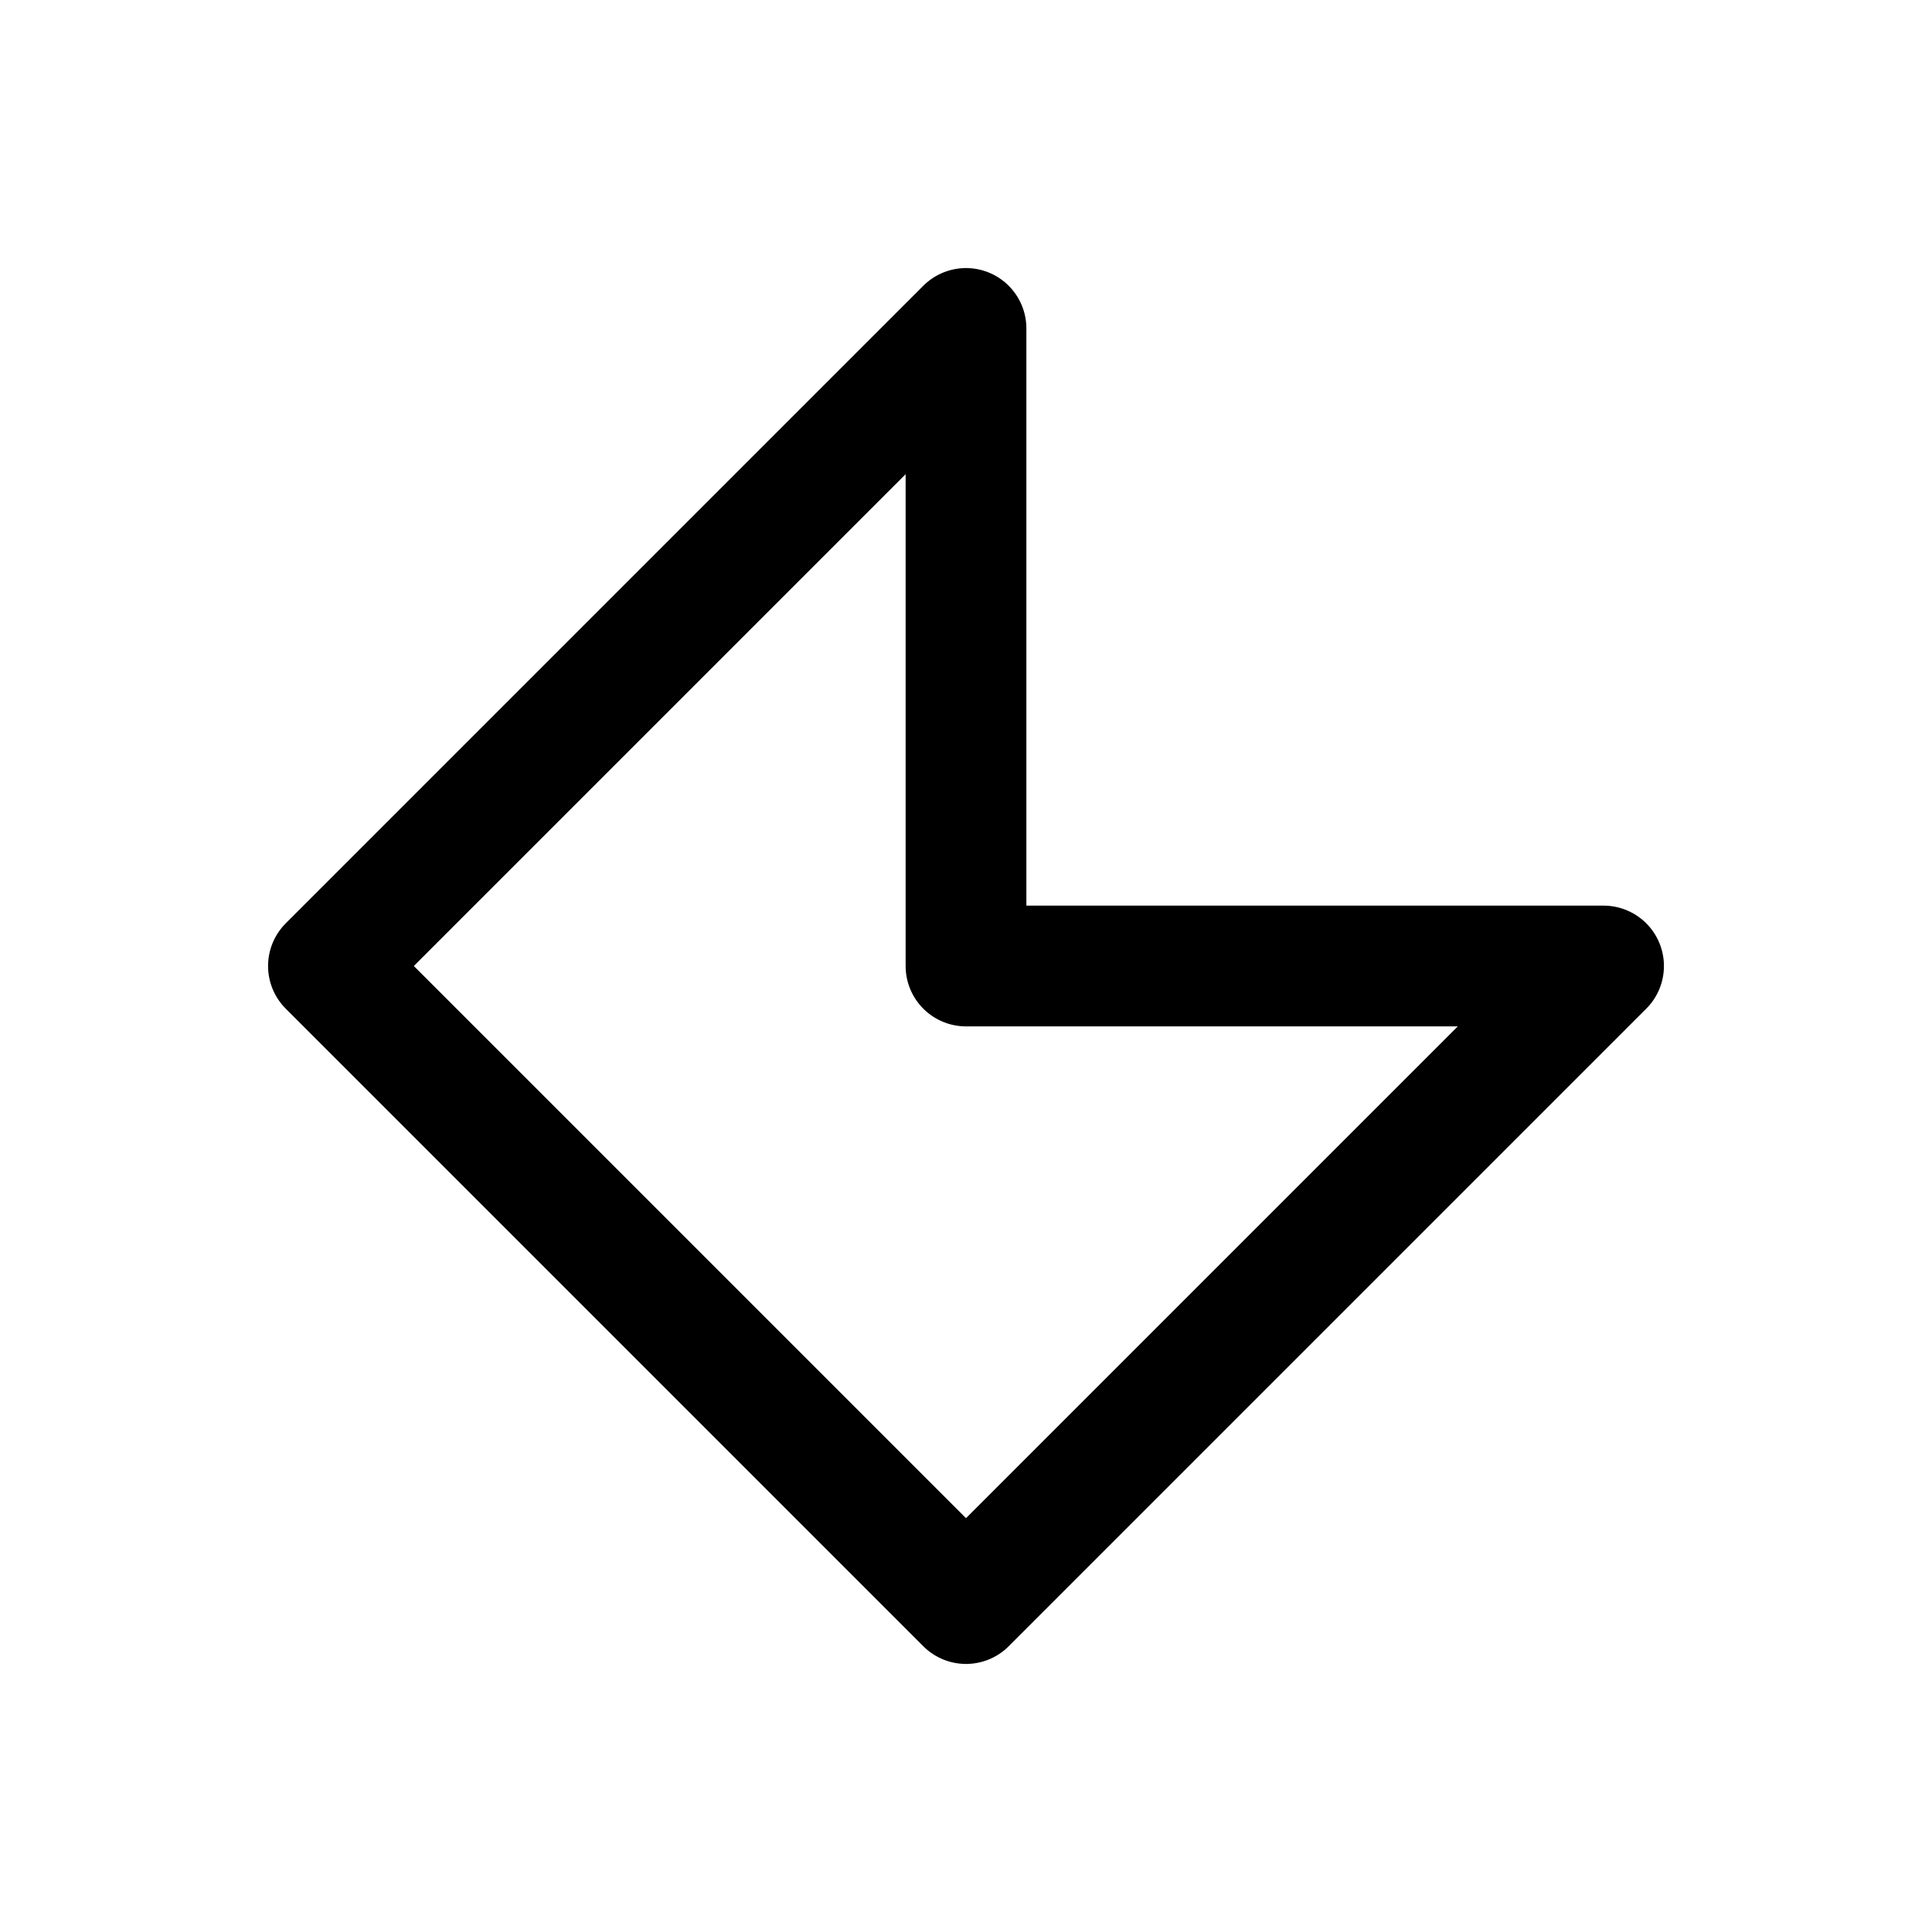
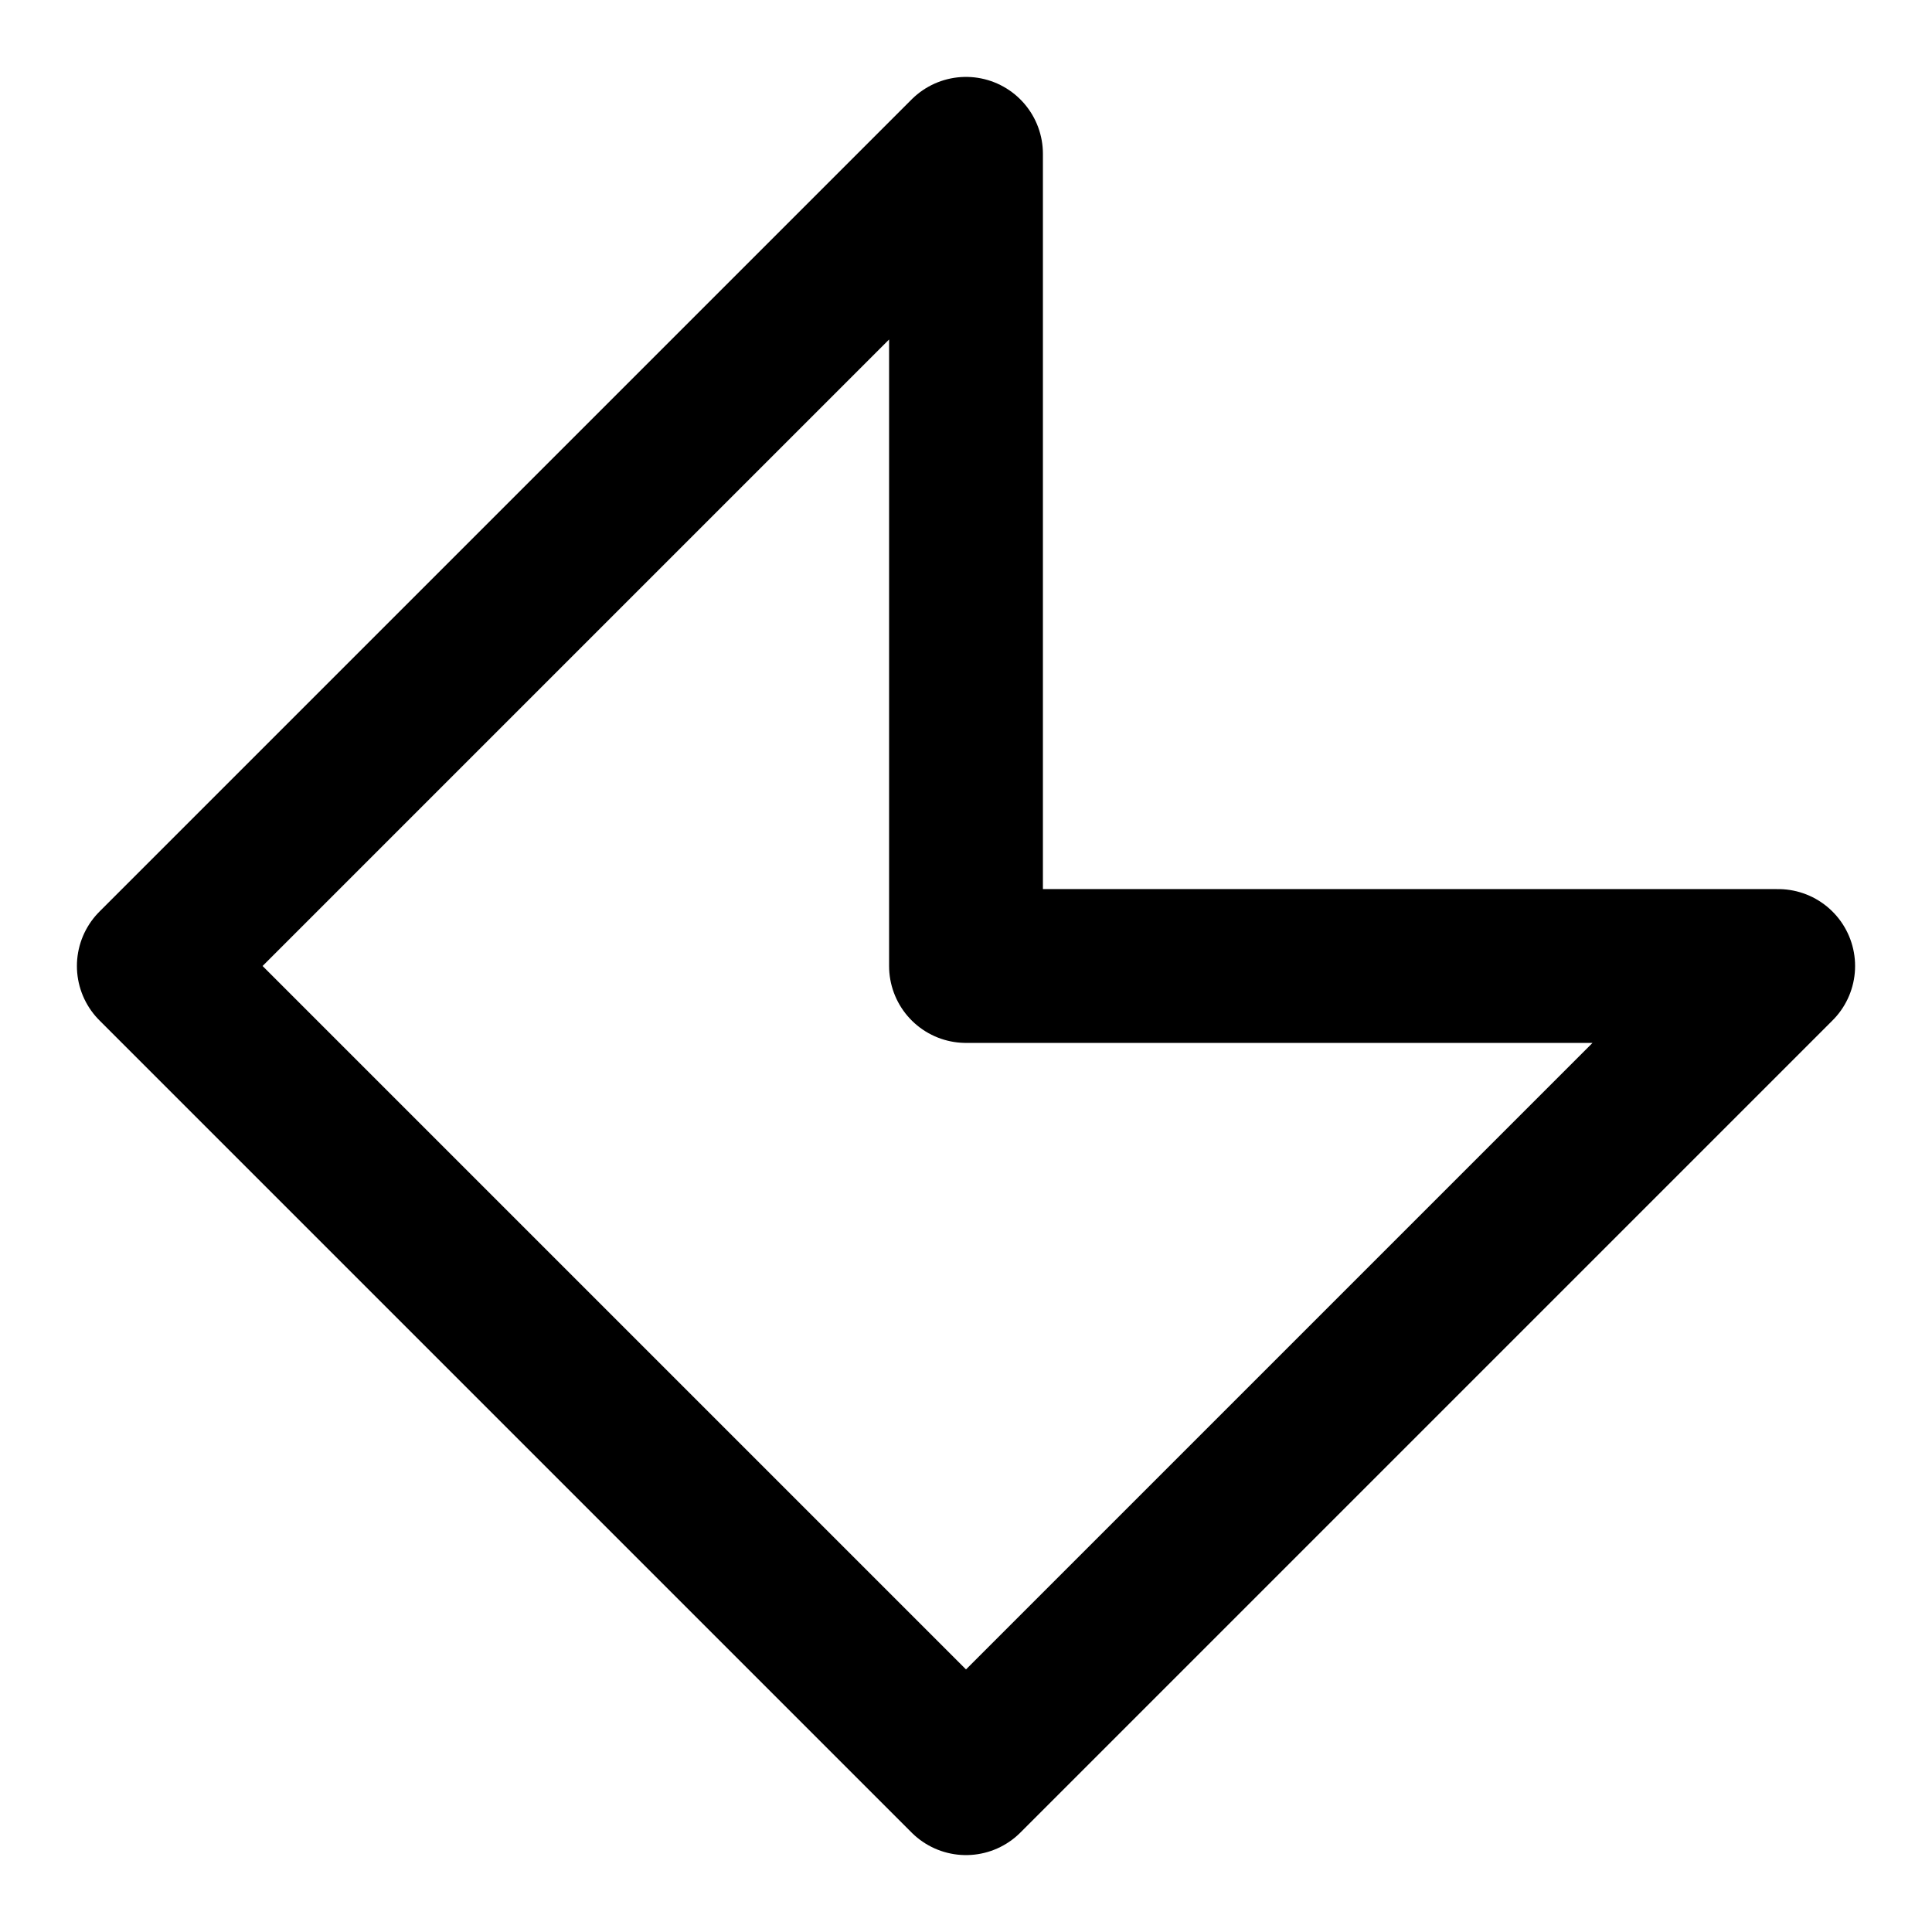
- <svg xmlns="http://www.w3.org/2000/svg" fill="transparent" viewBox="0 0 200 200">
-   <path stroke="black" fill="none" stroke-width="12.5" stroke-linejoin="round" d="M 100 100 L 100 34 L 34 100 L 100 166 L 166 100 Z" />
+ <svg xmlns="http://www.w3.org/2000/svg" fill="transparent" viewBox="-78.5 -78.5 157 157" width="157px" height="157px">
+   <path stroke="black" fill="none" stroke-width="12.5" stroke-linejoin="round" d="M 0 0 L 0 -66 L -66 0 L 0 66 L 66 0 Z" />
</svg>
